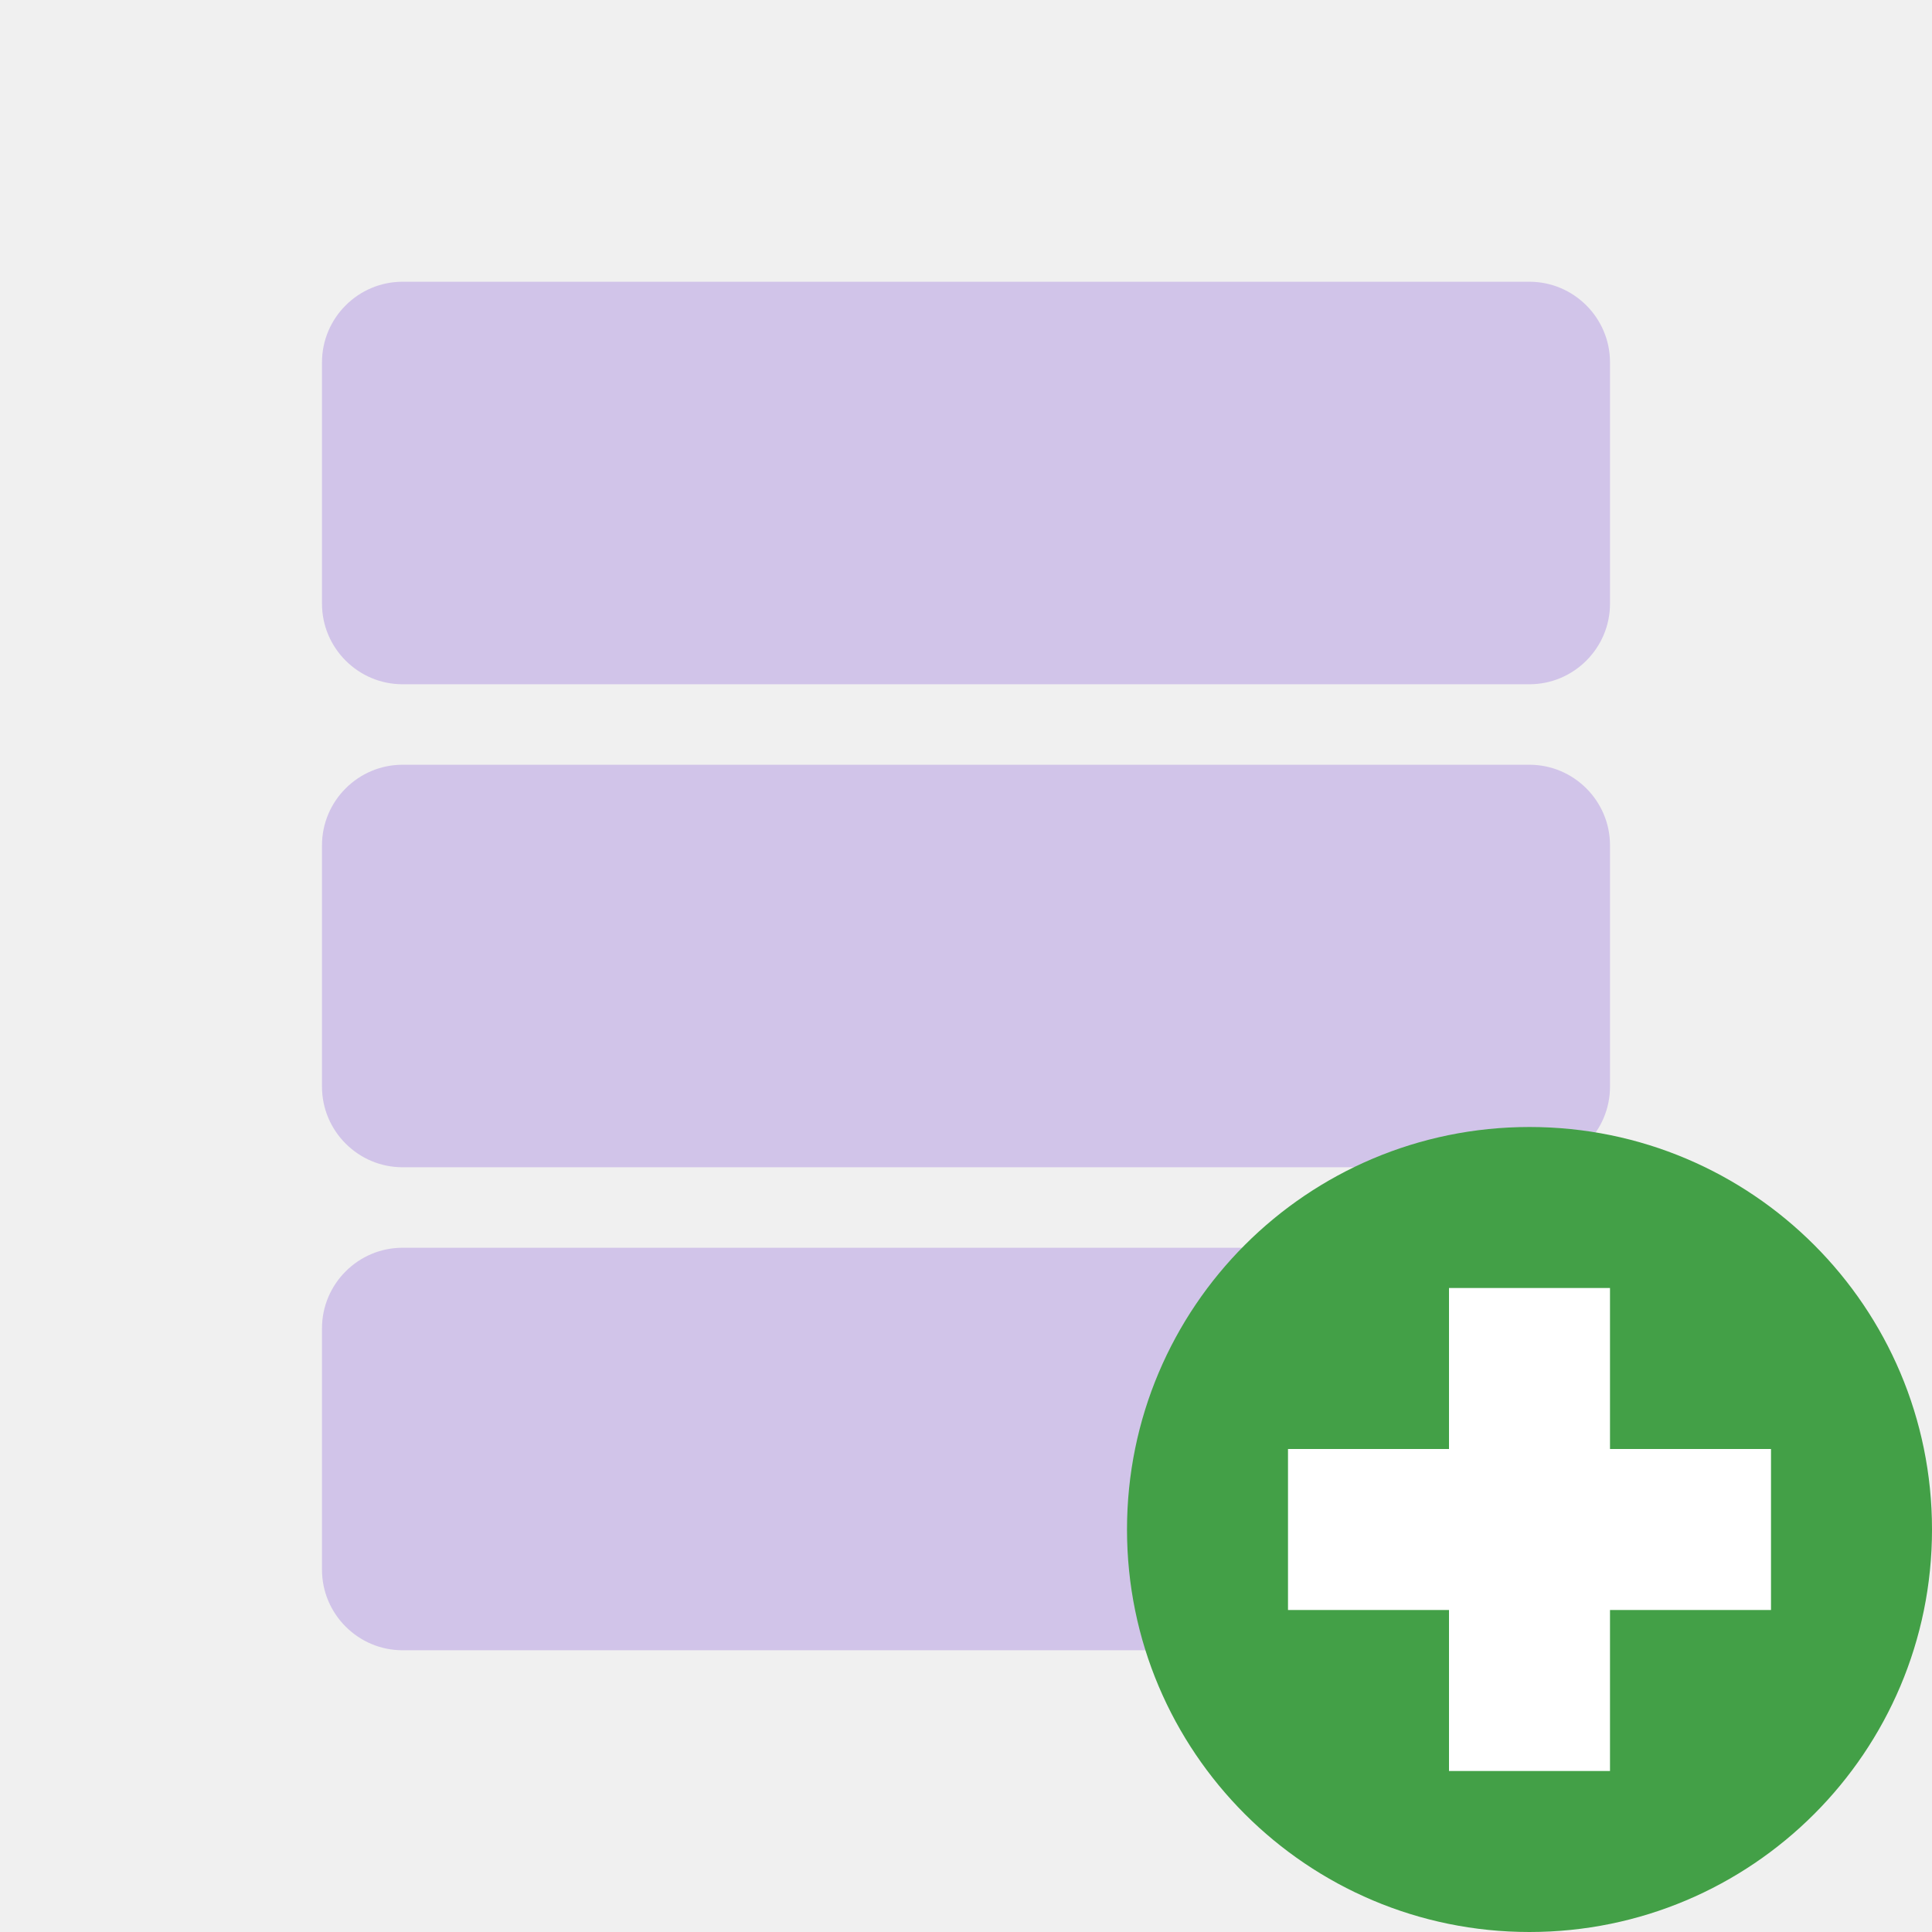
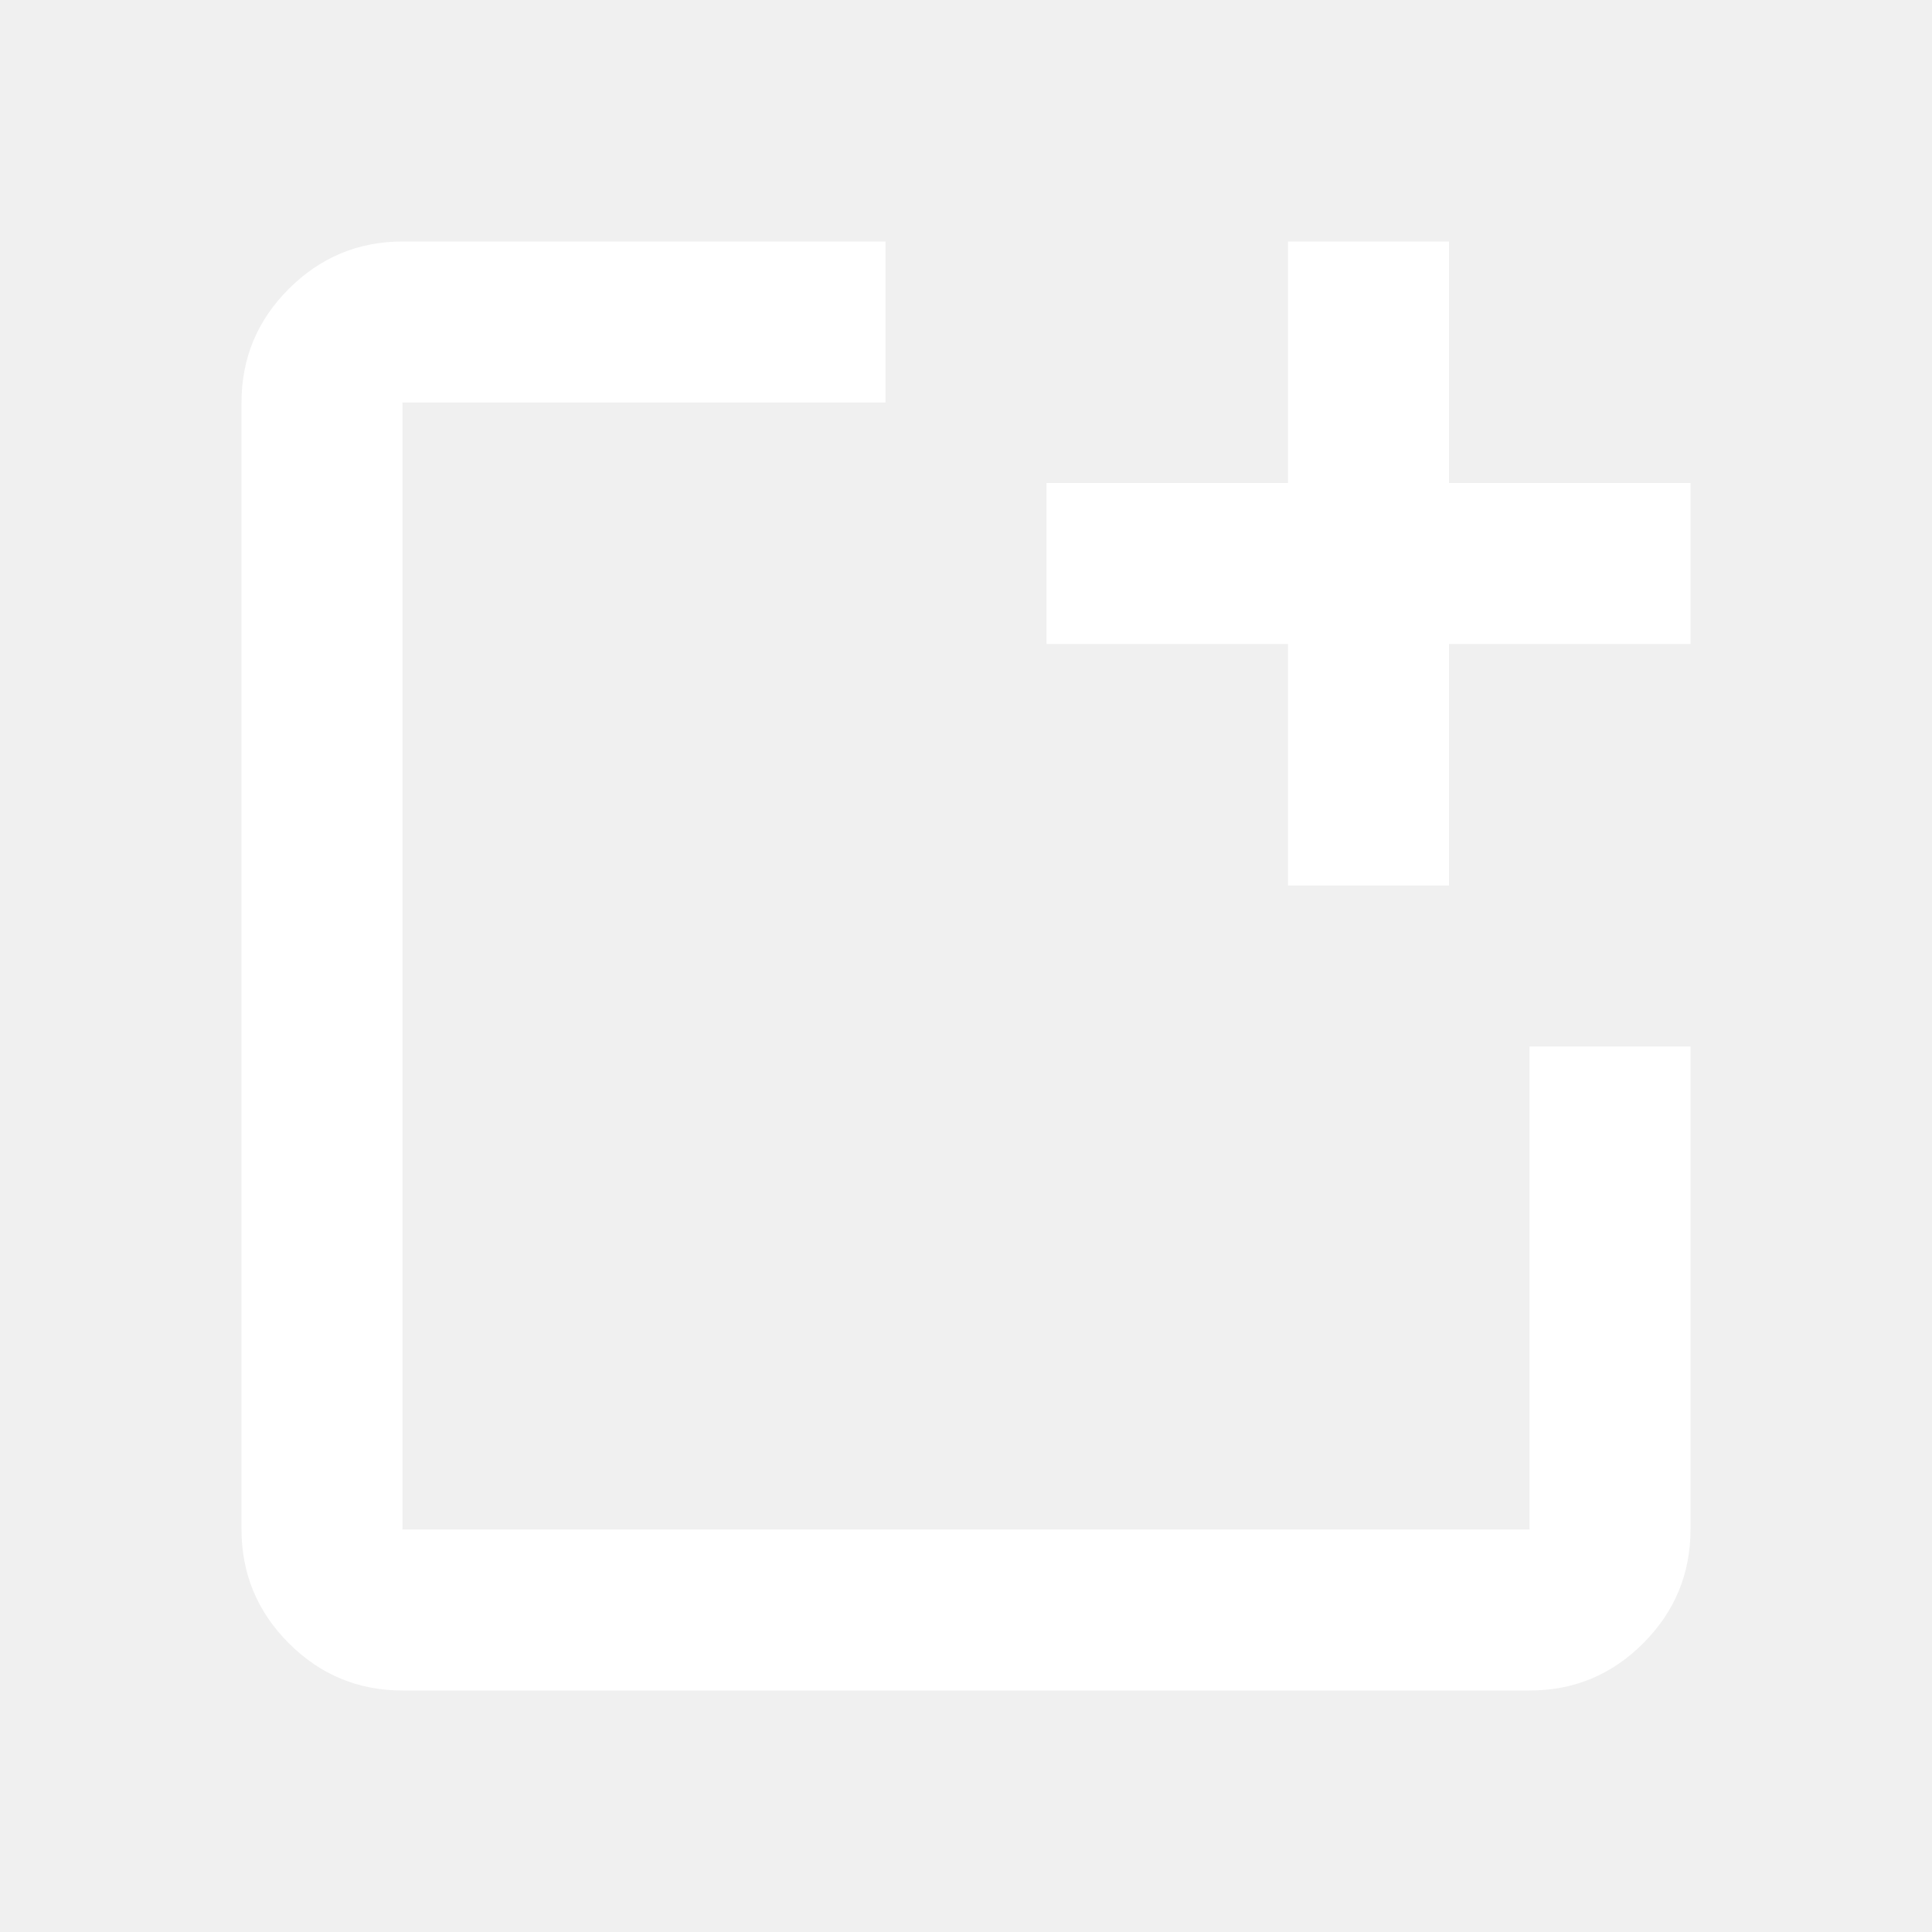
- <svg xmlns="http://www.w3.org/2000/svg" width="800px" height="800px" viewBox="0 0 1024 1024" class="icon" version="1.1">
-   <path d="M810.667 149.333H213.333c-23.467 0-42.667 19.2-42.667 42.667v128c0 23.467 19.2 42.667 42.667 42.667h597.333c23.467 0 42.667-19.2 42.667-42.667V192c0-23.467-19.2-42.667-42.667-42.667zM810.667 405.333H213.333c-23.467 0-42.667 19.2-42.667 42.667v128c0 23.467 19.2 42.667 42.667 42.667h597.333c23.467 0 42.667-19.2 42.667-42.667v-128c0-23.467-19.2-42.667-42.667-42.667zM810.667 661.333H213.333c-23.467 0-42.667 19.2-42.667 42.667v128c0 23.467 19.2 42.667 42.667 42.667h597.333c23.467 0 42.667-19.2 42.667-42.667v-128c0-23.467-19.2-42.667-42.667-42.667z" fill="#D1C4E9" />
-   <path d="M810.667 810.667m-213.333 0a213.333 213.333 0 1 0 426.667 0 213.333 213.333 0 1 0-426.667 0Z" fill="#43A047" />
-   <path d="M768 682.667h85.333v256h-85.333z" fill="#FFFFFF" />
-   <path d="M682.667 768h256v85.333H682.667z" fill="#FFFFFF" />
+ <svg xmlns="http://www.w3.org/2000/svg" width="100" height="100" viewBox="0 0 24 24">
+   <path fill="#ffffff" d="M5 21q-.825 0-1.412-.587T3 19V5q0-.825.588-1.412T5 3h6v2H5v14h14v-6h2v6q0 .825-.587 1.413T19 21zm11-10V8h-3V6h3V3h2v3h3v2h-3v3z" />
</svg>
